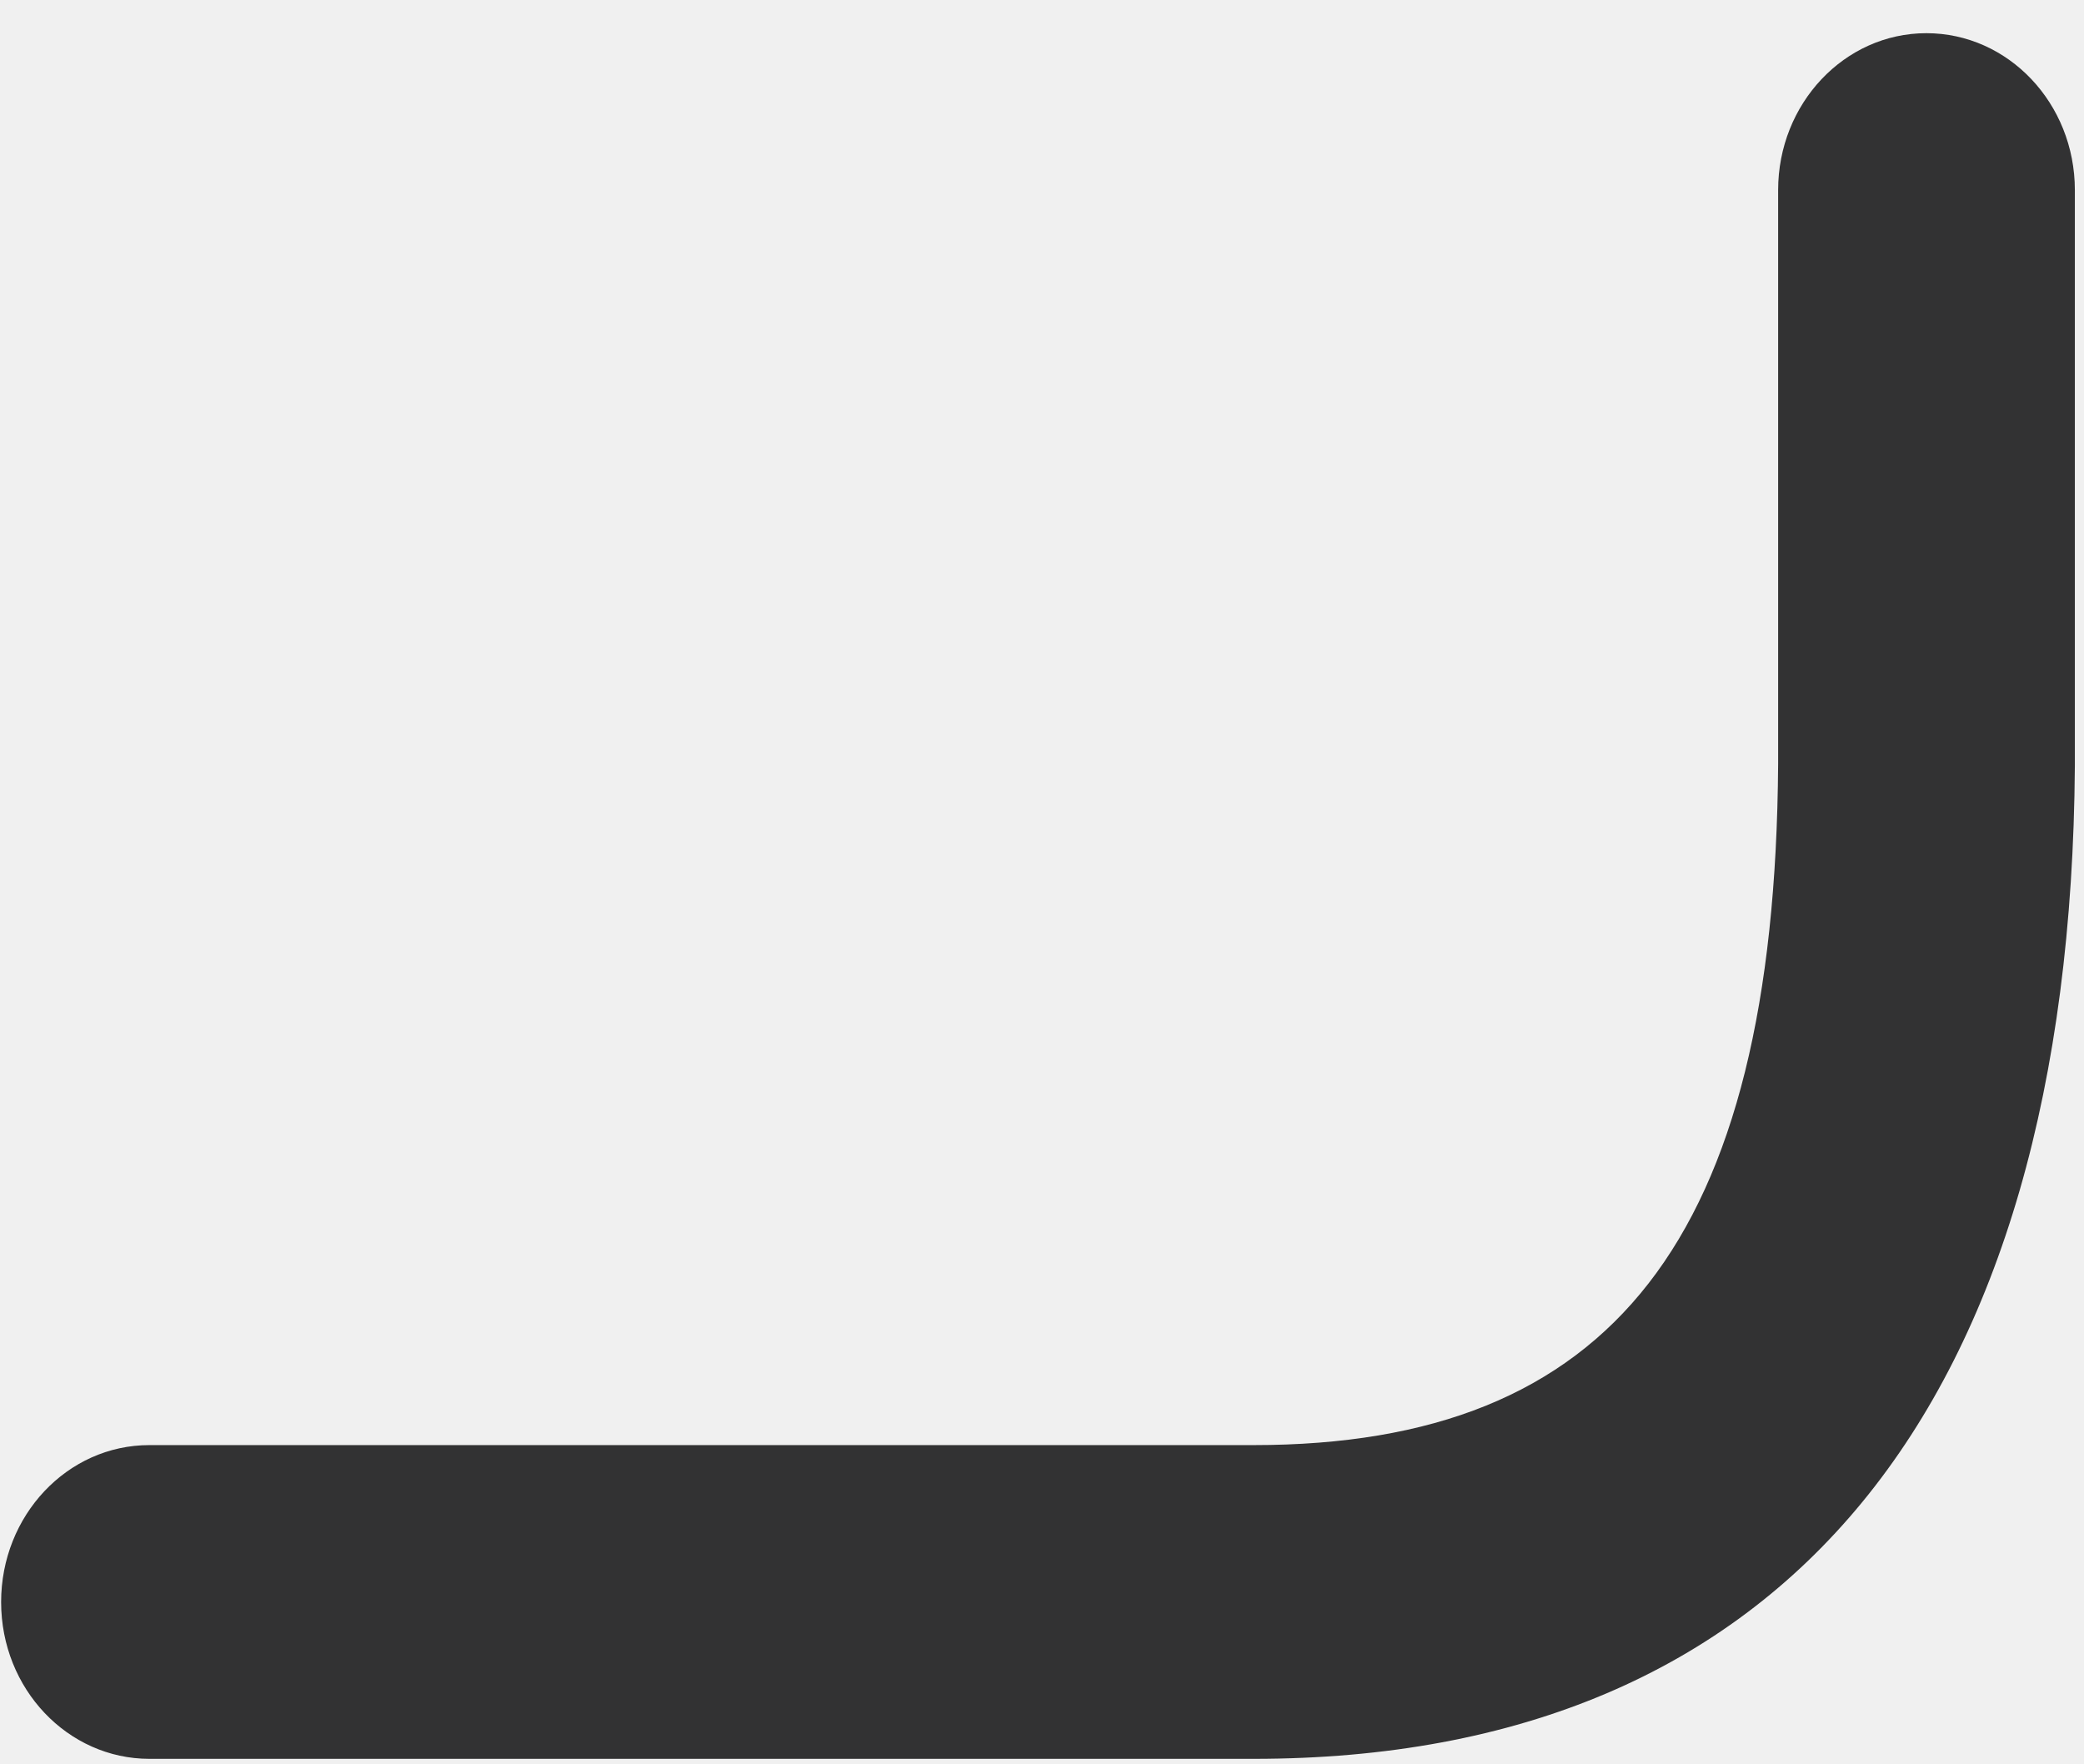
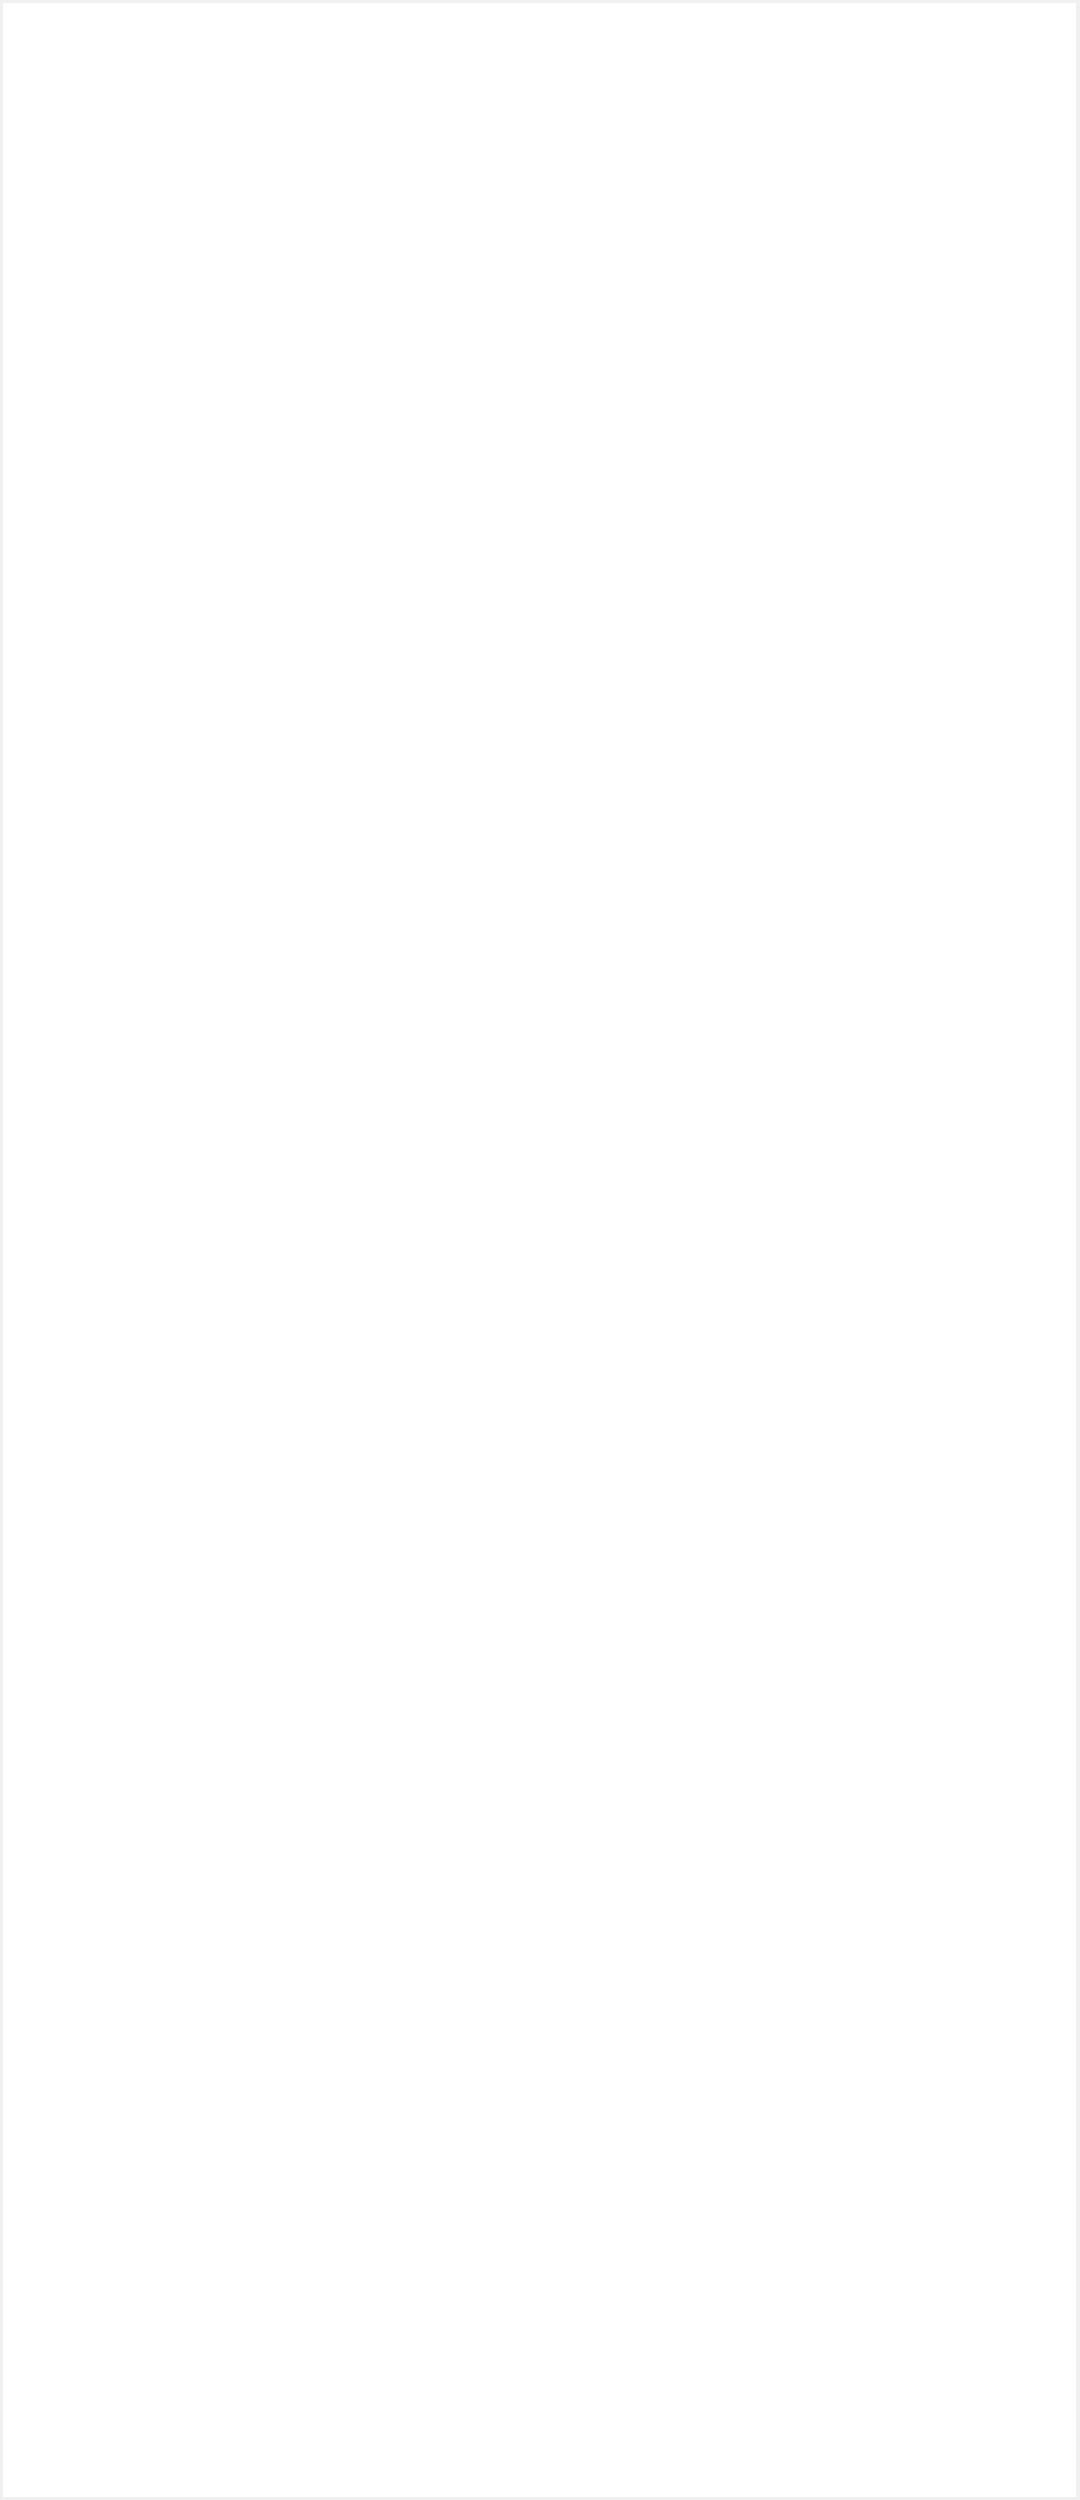
- <svg xmlns="http://www.w3.org/2000/svg" version="1.1" width="13px" height="11px">
-   <g transform="matrix(1 0 0 1 -232 -1740 )">
-     <path d="M 11.092 4.766  L 11.092 1.186  C 11.092 0.647  11.505 0.207  12.017 0.207  C 12.527 0.207  12.943 0.644  12.943 1.186  L 12.943 4.776  C 12.916 8.764  11.142 10.971  7.821 10.971  L 0.932 10.971  C 0.423 10.971  0.007 10.535  0.007 9.993  C 0.007 9.454  0.419 9.014  0.932 9.014  L 7.821 9.014  C 10.047 9.014  11.072 7.74  11.092 4.766  Z " fill-rule="nonzero" fill="#323233" stroke="none" transform="matrix(1 0 0 1 232 1740 )" />
+ <svg xmlns="http://www.w3.org/2000/svg" version="1.1" width="360px" height="834px">
+   <g>
+     <path d="M 1 1  L 359 1  L 359 833  L 1 833  L 1 1  Z " fill-rule="nonzero" fill="#ffffff" stroke="none" />
  </g>
</svg>
